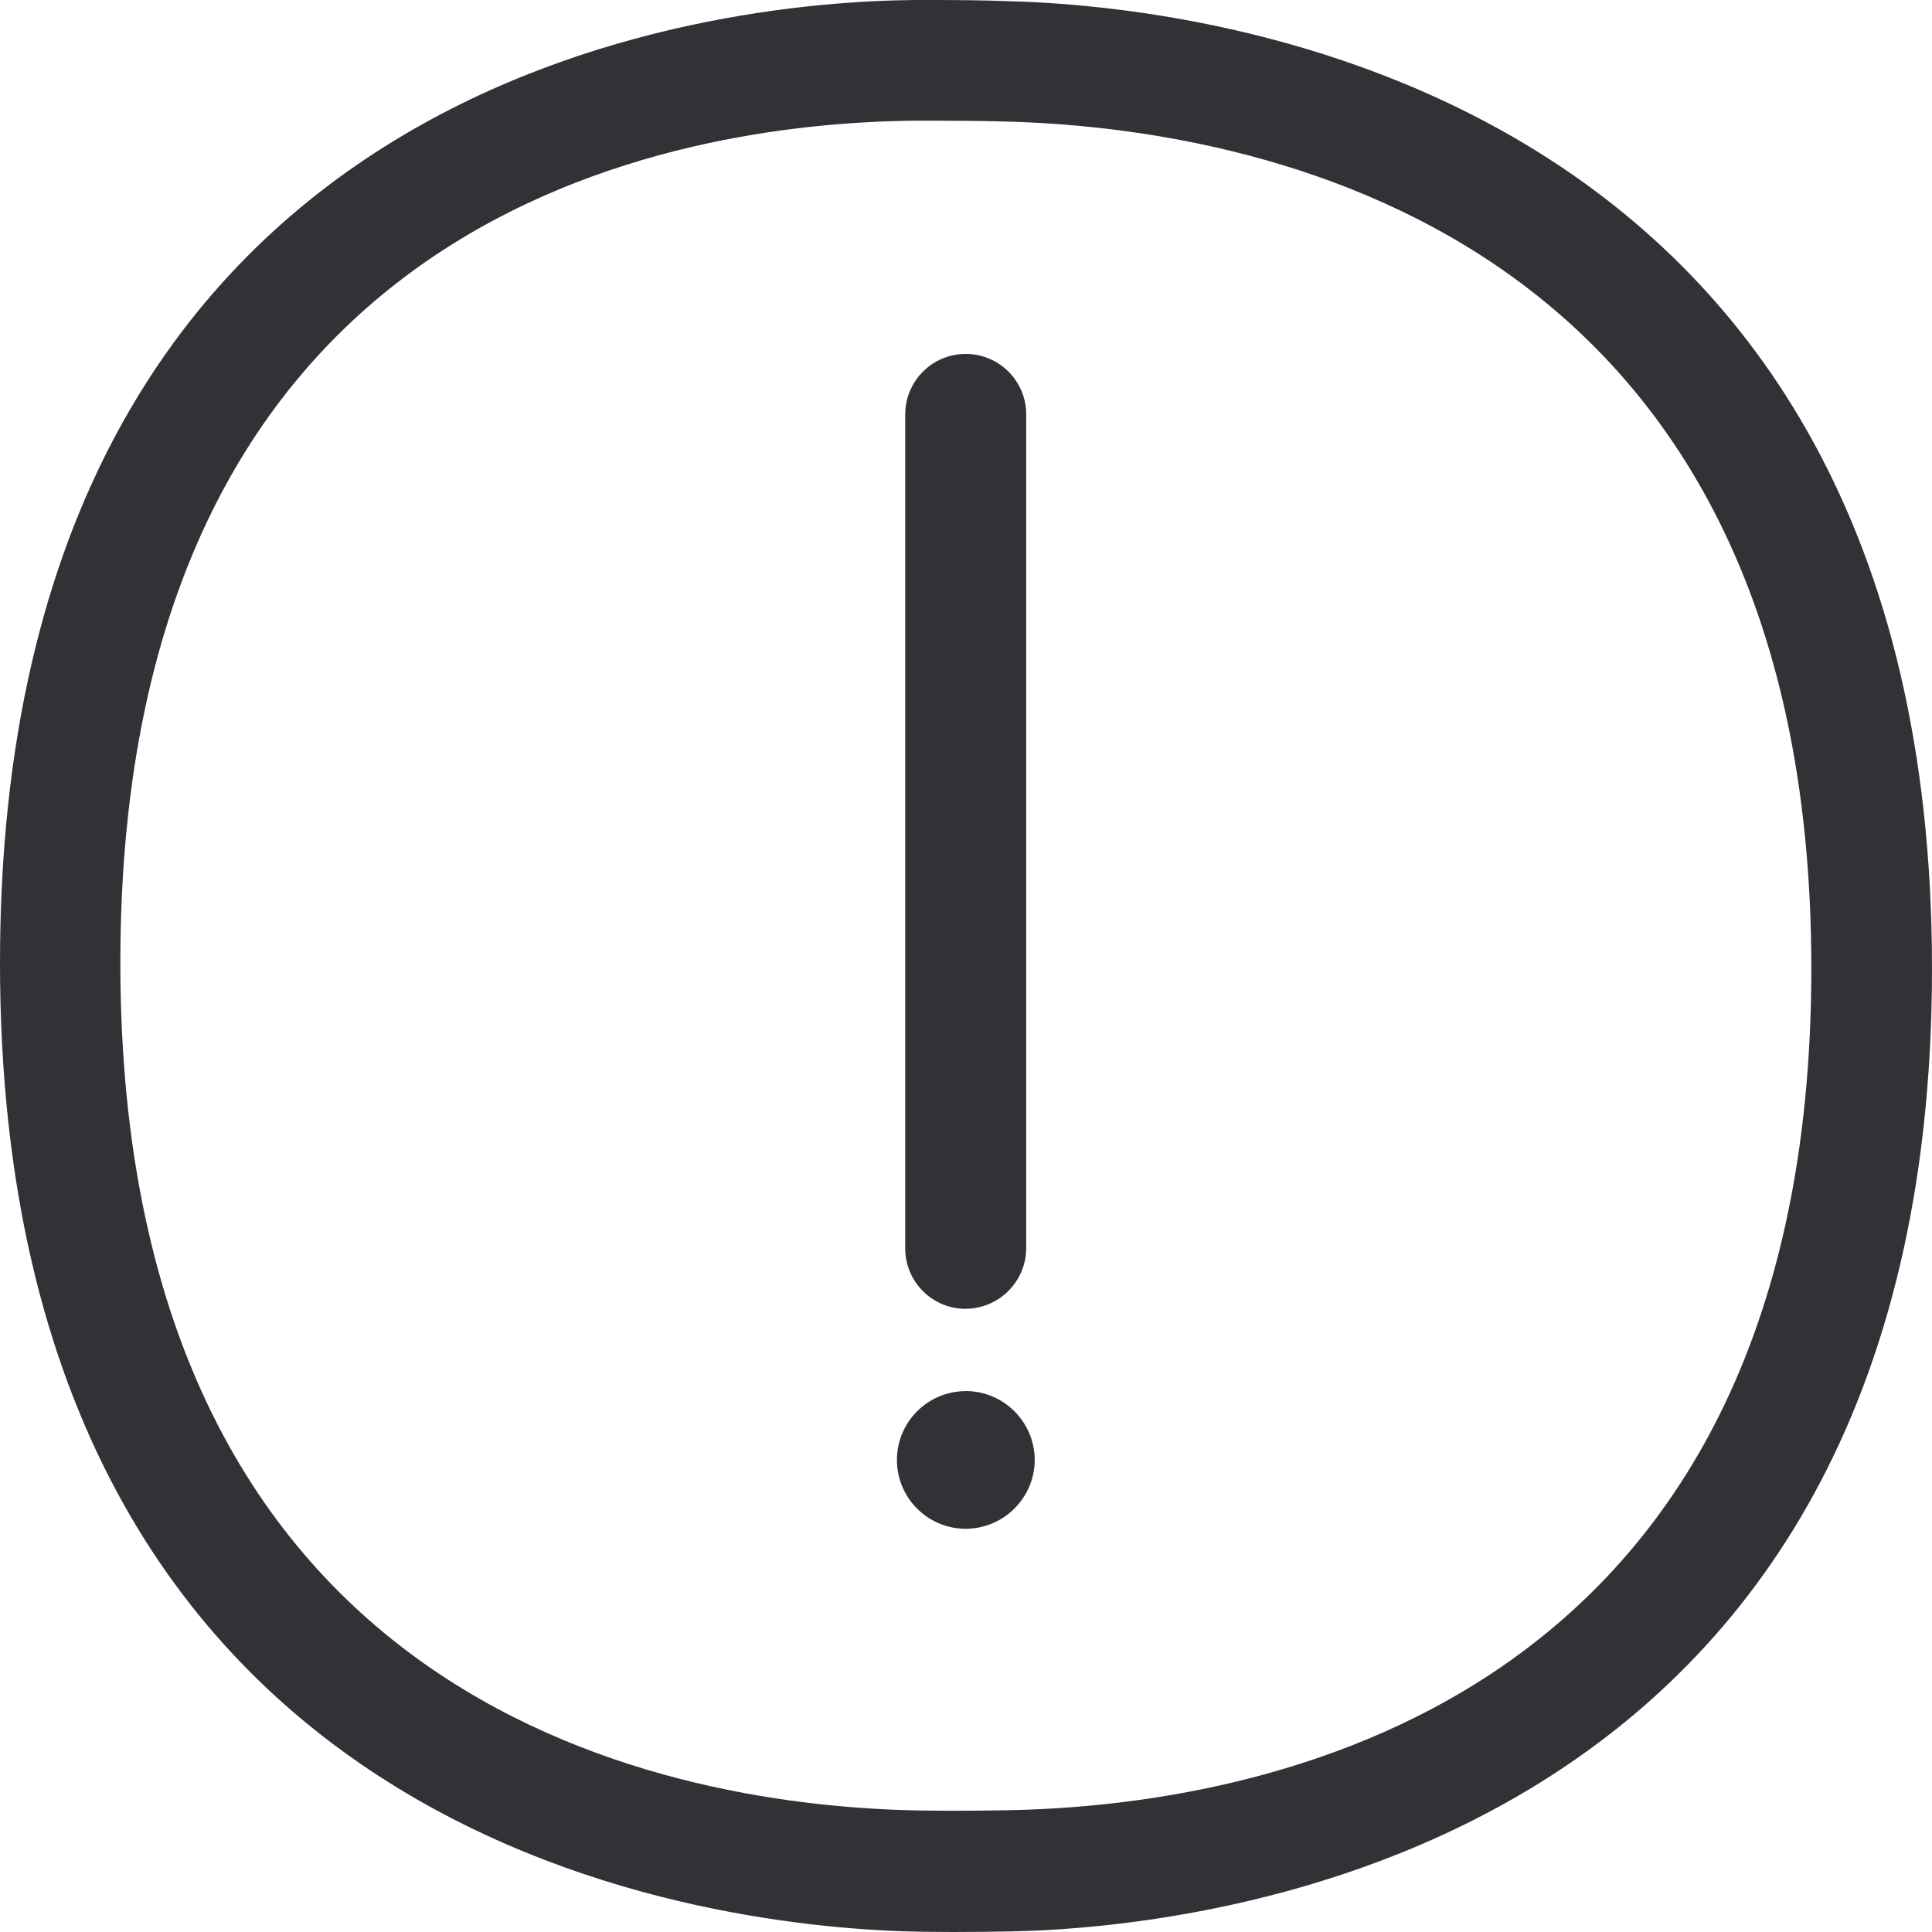
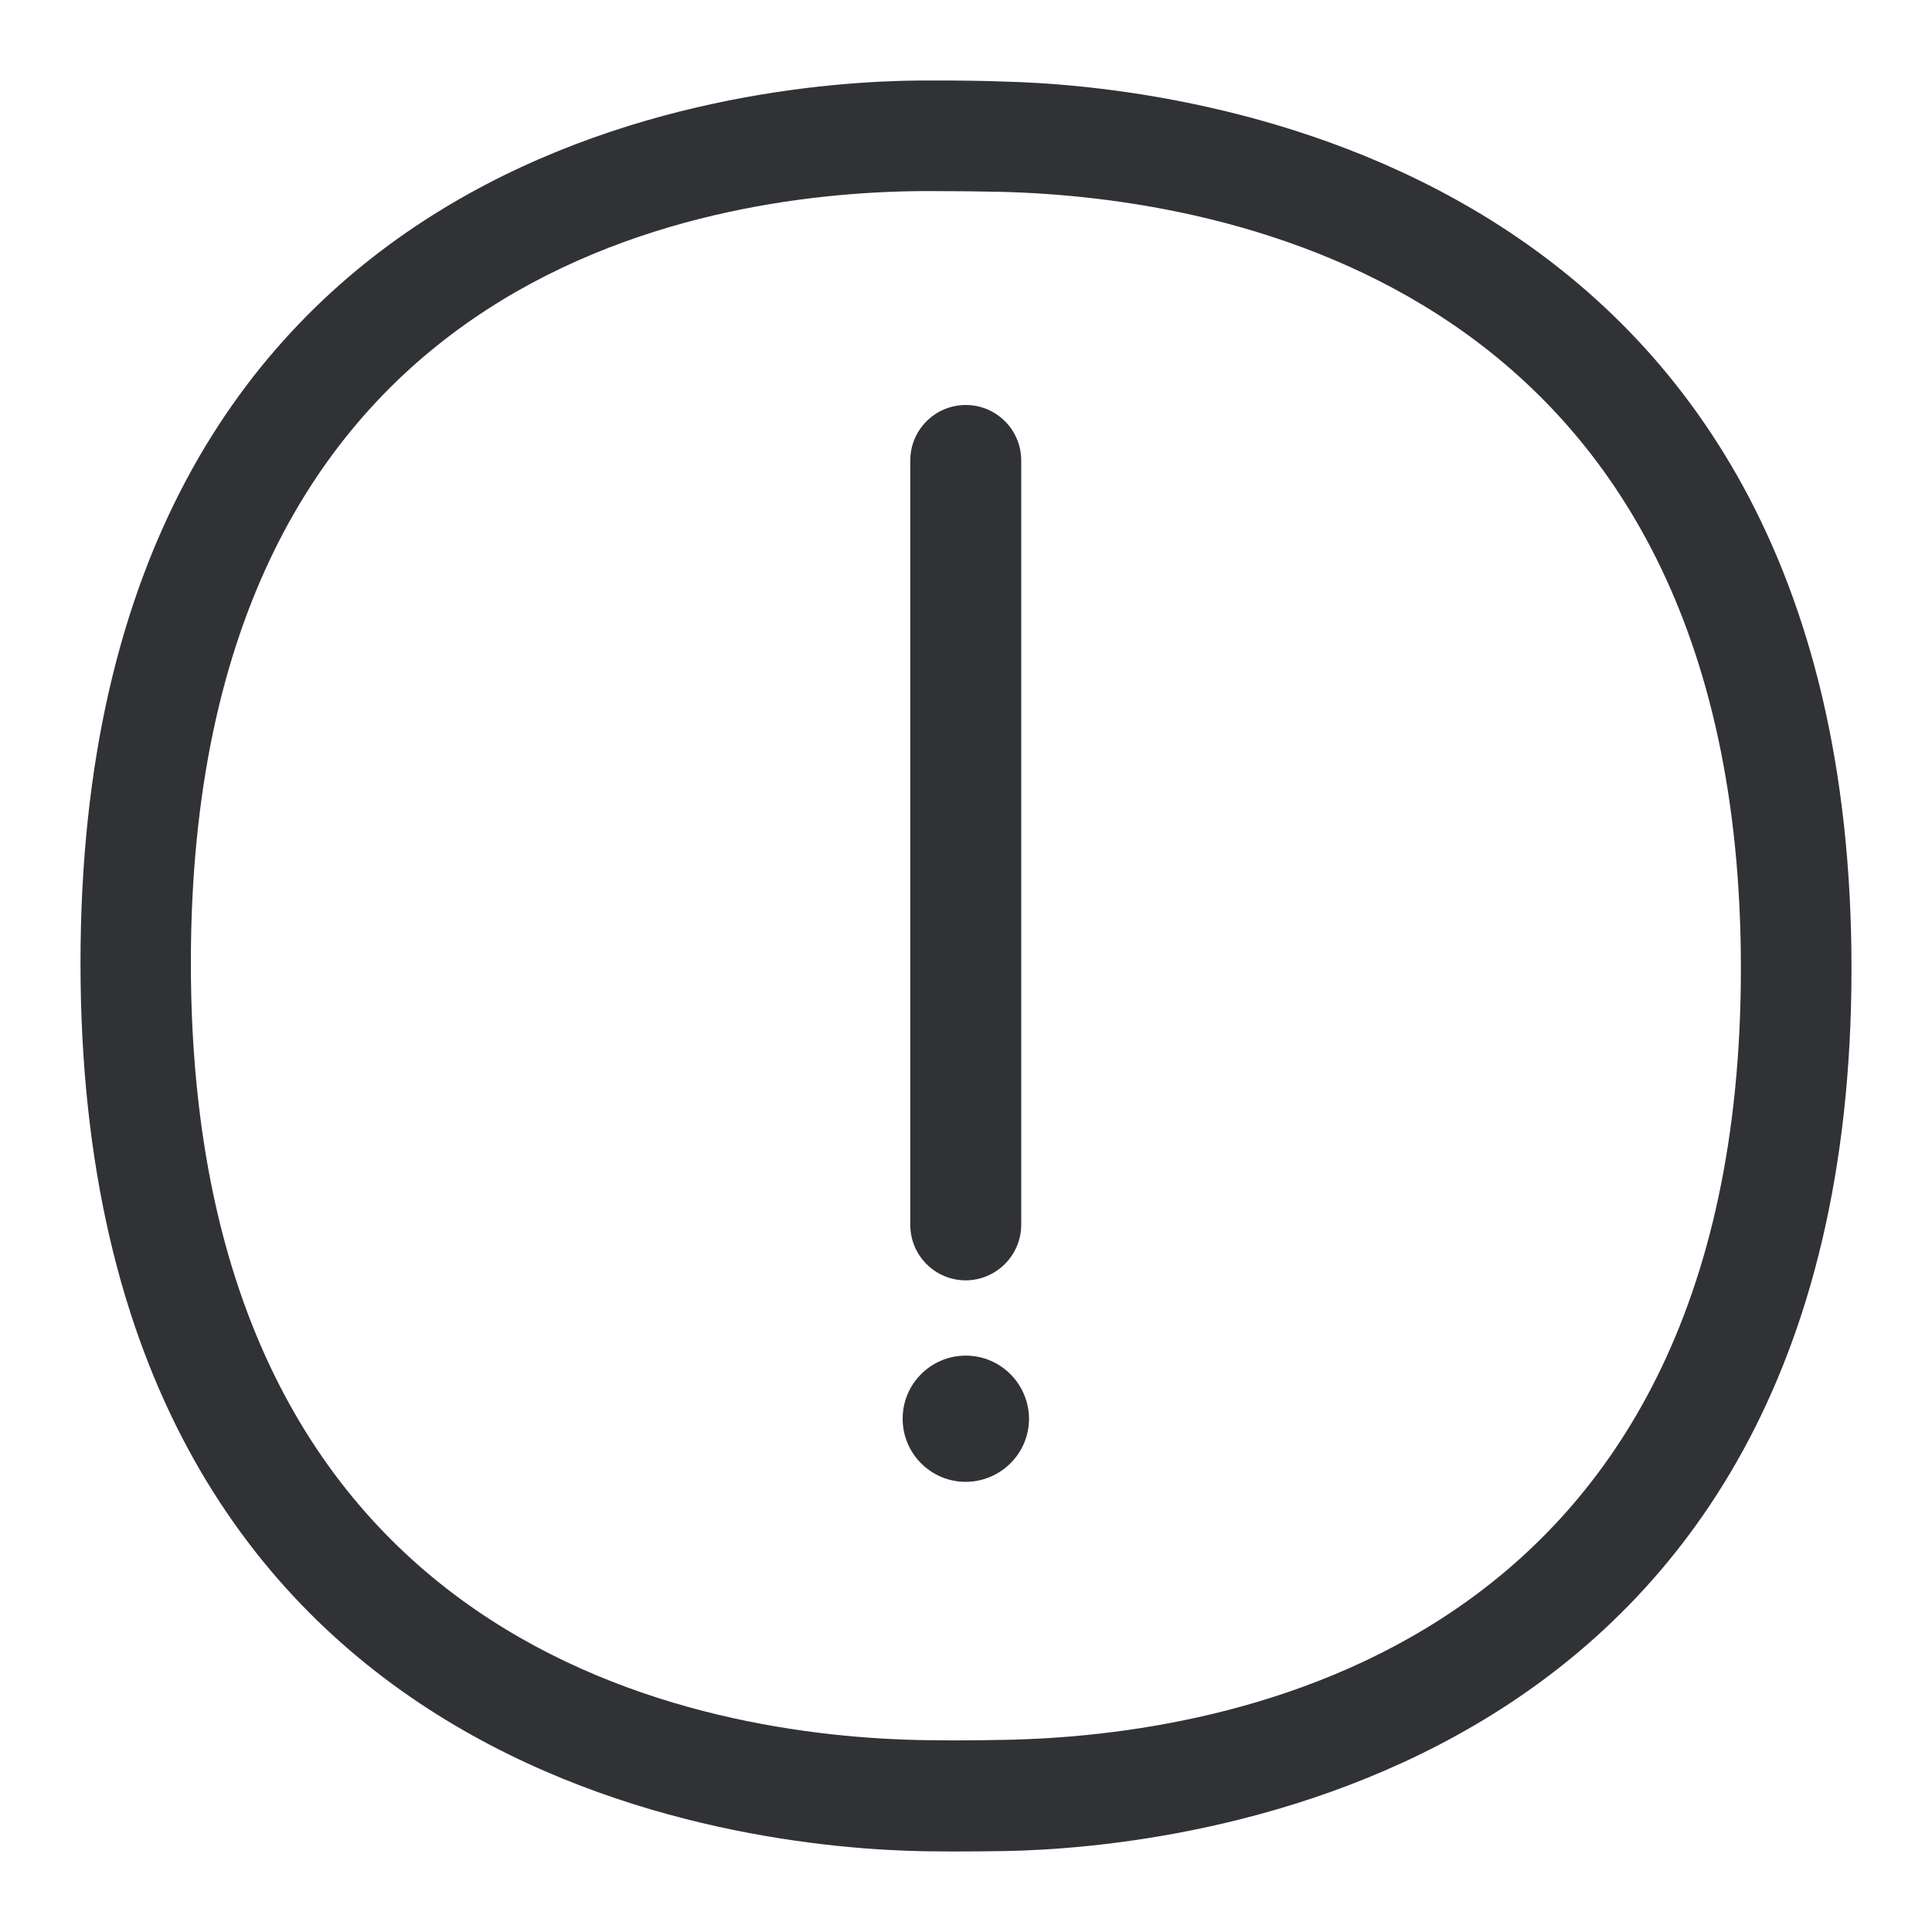
<svg xmlns="http://www.w3.org/2000/svg" width="24" height="24" viewBox="0 0 24 24">
-   <path d="M12.522 22.487c3.002-.054 9.979-1.184 9.979-10.458 0-9.277-7.018-10.448-10.037-10.52-.27-.007-.58-.01-.88-.01h-.209c-2.97.027-9.88 1.1-9.88 10.458 0 9.38 6.974 10.493 9.972 10.534l.352.003c.25 0 .492-.003.703-.007zM12.502.014C14.855.068 24 .997 24 12.032c0 11.06-9.162 11.917-11.45 11.961-.219.004-.471.007-.724.007-.127 0-.253-.003-.376-.003C9.043 23.959 0 23.088 0 11.96 0 .847 8.957.02 11.365 0h.218c.315 0 .639.003.919.014zm-.505 16.245a.751.751 0 01-.752-.75V5.148a.751.751 0 011.503 0v10.36a.756.756 0 01-.751.75zm0 1.021a.86.86 0 01.857.854.86.86 0 01-.854.857h-.003a.855.855 0 010-1.71z" fill="#313235" fill-rule="nonzero" />
+   <path d="M12.479 21.613c2.752-.05 9.147-1.086 9.147-9.586 0-8.504-6.433-9.578-9.2-9.644-.248-.006-.532-.009-.808-.009h-.19c-2.724.025-9.057 1.008-9.057 9.587 0 8.598 6.392 9.618 9.14 9.656l.323.003c.229 0 .45-.003.645-.007zm-.019-20.6c2.157.05 10.54.9 10.54 11.017 0 10.137-8.399 10.923-10.496 10.964-.2.003-.432.006-.664.006-.115 0-.231-.003-.344-.003C9.289 22.962 1 22.164 1 11.964 1 1.776 9.21 1.019 11.418 1h.2c.288 0 .585.003.842.013zm-.463 14.892a.689.689 0 01-.689-.689V5.72a.689.689 0 011.378 0v9.496a.693.693 0 01-.69.689zm0 .935c.432 0 .782.35.786.783 0 .432-.351.782-.783.785h-.003a.783.783 0 010-1.568z" fill="#313235" fill-rule="nonzero" />
</svg>
